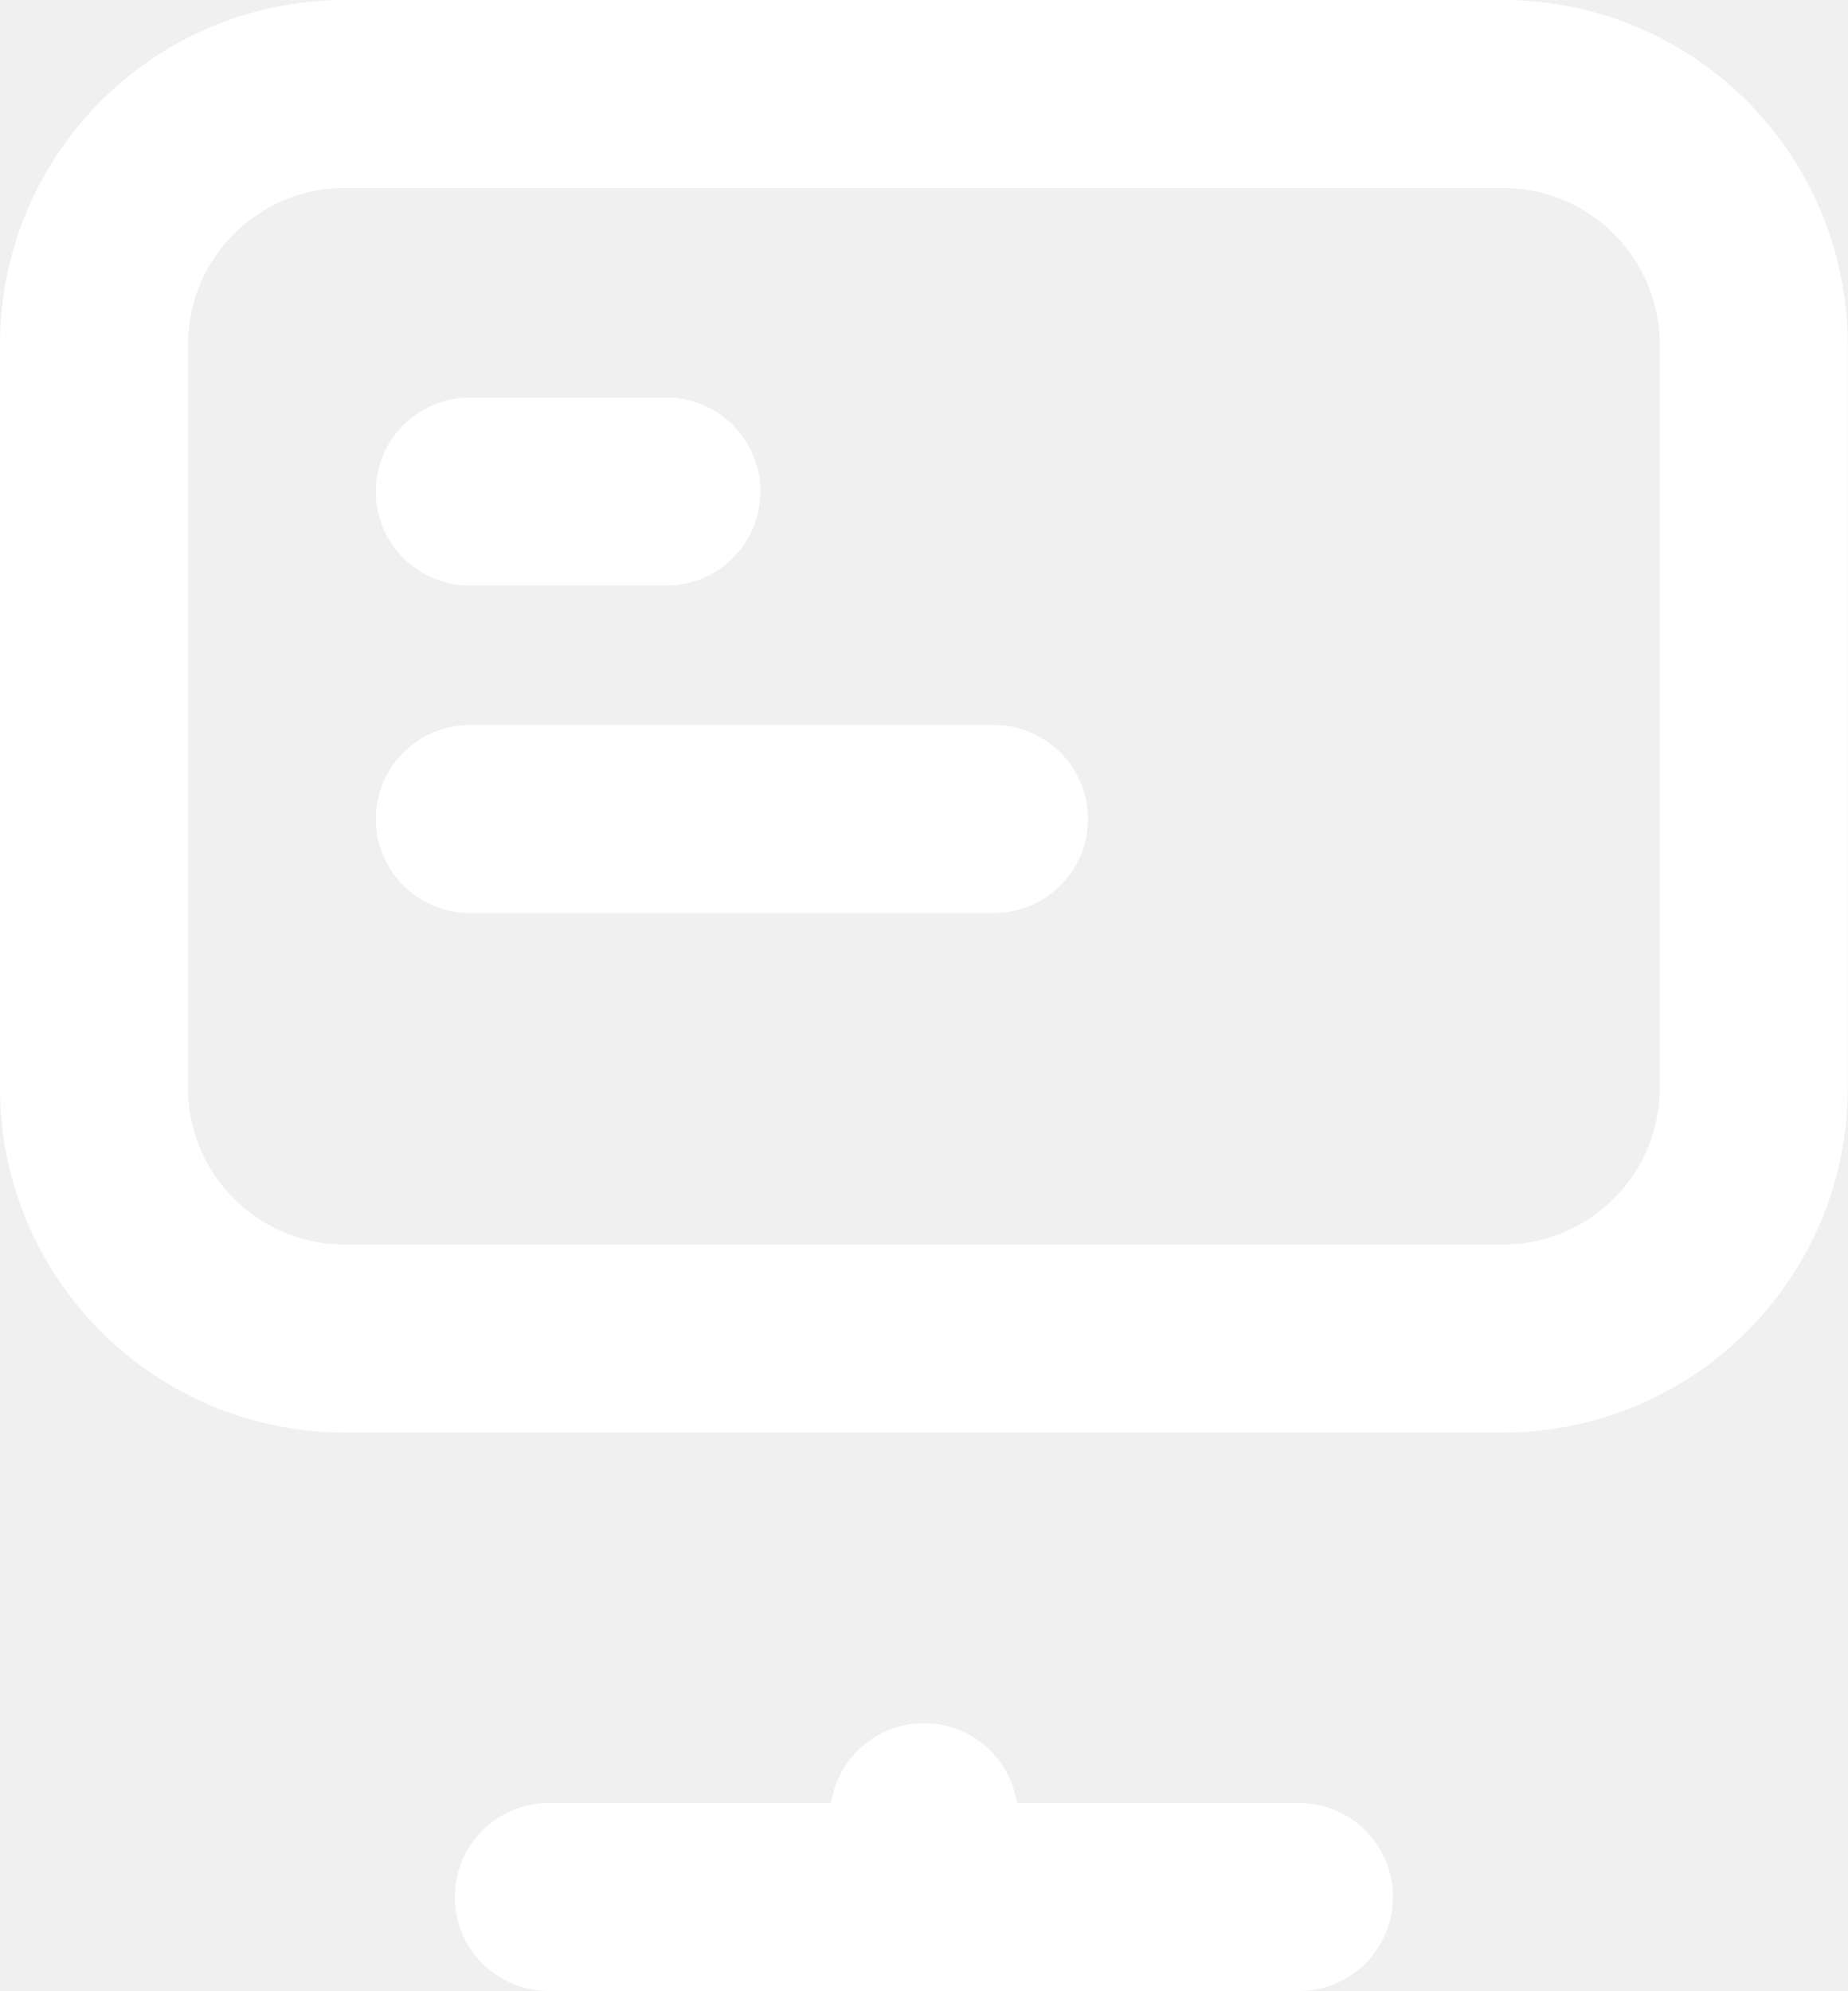
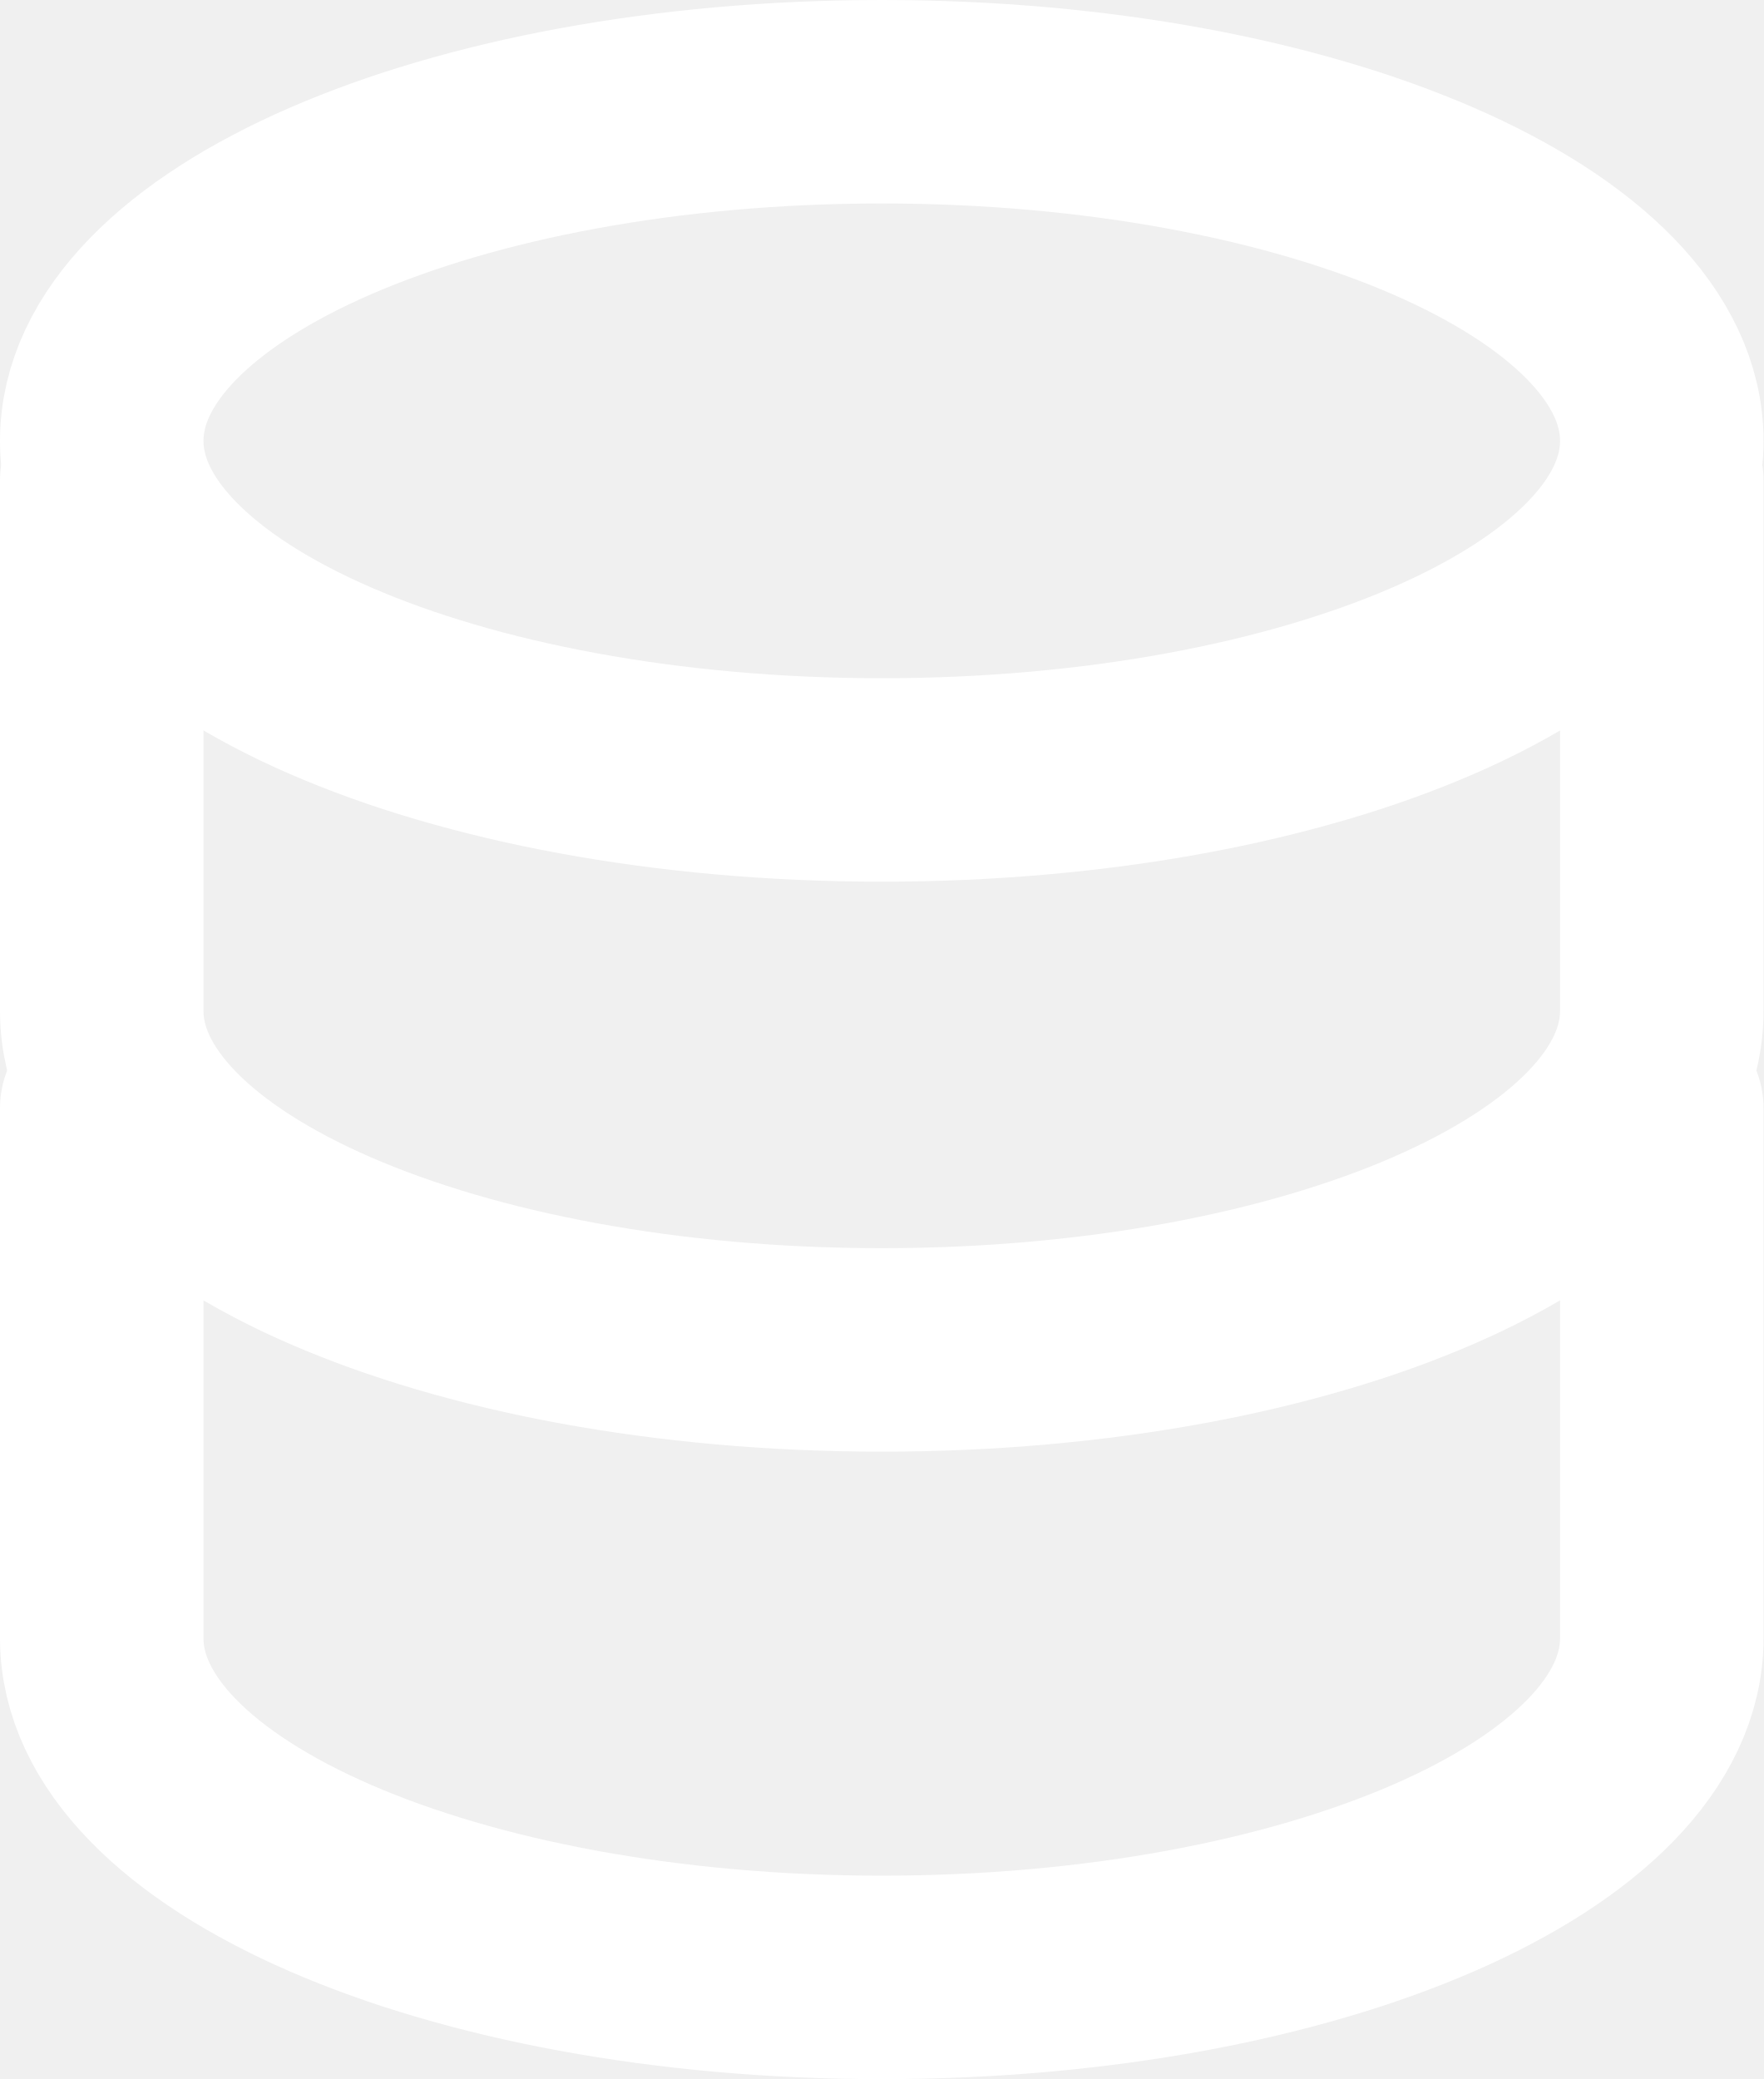
- <svg xmlns="http://www.w3.org/2000/svg" width="14.74" height="15.886" viewBox="0 0 14.74 15.886">
-   <g id="그룹_29" data-name="그룹 29" transform="translate(-0.75 -0.75)">
-     <rect id="사각형_93" data-name="사각형 93" width="13.24" height="9.93" rx="2" transform="translate(1.5 1.5)" fill="none" stroke="#fff" stroke-linecap="round" stroke-linejoin="round" stroke-width="1.5" />
-     <path id="패스_33" data-name="패스 33" d="M18.391,31.049h0v0Z" transform="translate(-10.27 -15.8)" fill="none" stroke="#fff" stroke-linecap="round" stroke-linejoin="round" stroke-width="1.5" />
-     <line id="선_31" data-name="선 31" x2="5.984" transform="translate(5.128 15.886)" fill="none" stroke="#fff" stroke-linecap="round" stroke-linejoin="round" stroke-width="1.5" />
-     <line id="선_32" data-name="선 32" x2="1.568" transform="translate(4.498 4.672)" fill="none" stroke="#fff" stroke-linecap="round" stroke-linejoin="round" stroke-width="1.5" />
-     <line id="선_33" data-name="선 33" x2="4.181" transform="translate(4.498 7.285)" fill="none" stroke="#fff" stroke-linecap="round" stroke-linejoin="round" stroke-width="1.5" />
+ <svg xmlns="http://www.w3.org/2000/svg" width="13" height="15.327" viewBox="0 0 13 15.327">
+   <g id="그룹_31" data-name="그룹 31" transform="translate(-0.75 -0.75)">
+     <path id="패스_34" data-name="패스 34" d="M1.5,22.91v3.909c0,1.38,2.575,2.5,5.75,2.5S13,28.2,13,26.819V22.91" transform="translate(0 -13.991)" fill="none" stroke="#fff" stroke-linecap="round" stroke-linejoin="round" stroke-width="1.5" />
+     <path id="패스_35" data-name="패스 35" d="M1.5,9.559v3.909c0,1.38,2.575,2.5,5.75,2.5S13,14.848,13,13.468V9.559" transform="translate(0 -5.266)" fill="none" stroke="#fff" stroke-linecap="round" stroke-linejoin="round" stroke-width="1.5" />
+     <path id="패스_36" data-name="패스 36" d="M13,4c0,1.381-2.574,2.5-5.75,2.5S1.5,5.38,1.5,4,4.075,1.5,7.25,1.5,13,2.619,13,4Z" fill="none" stroke="#fff" stroke-linecap="round" stroke-linejoin="round" stroke-width="1.5" />
  </g>
</svg>
